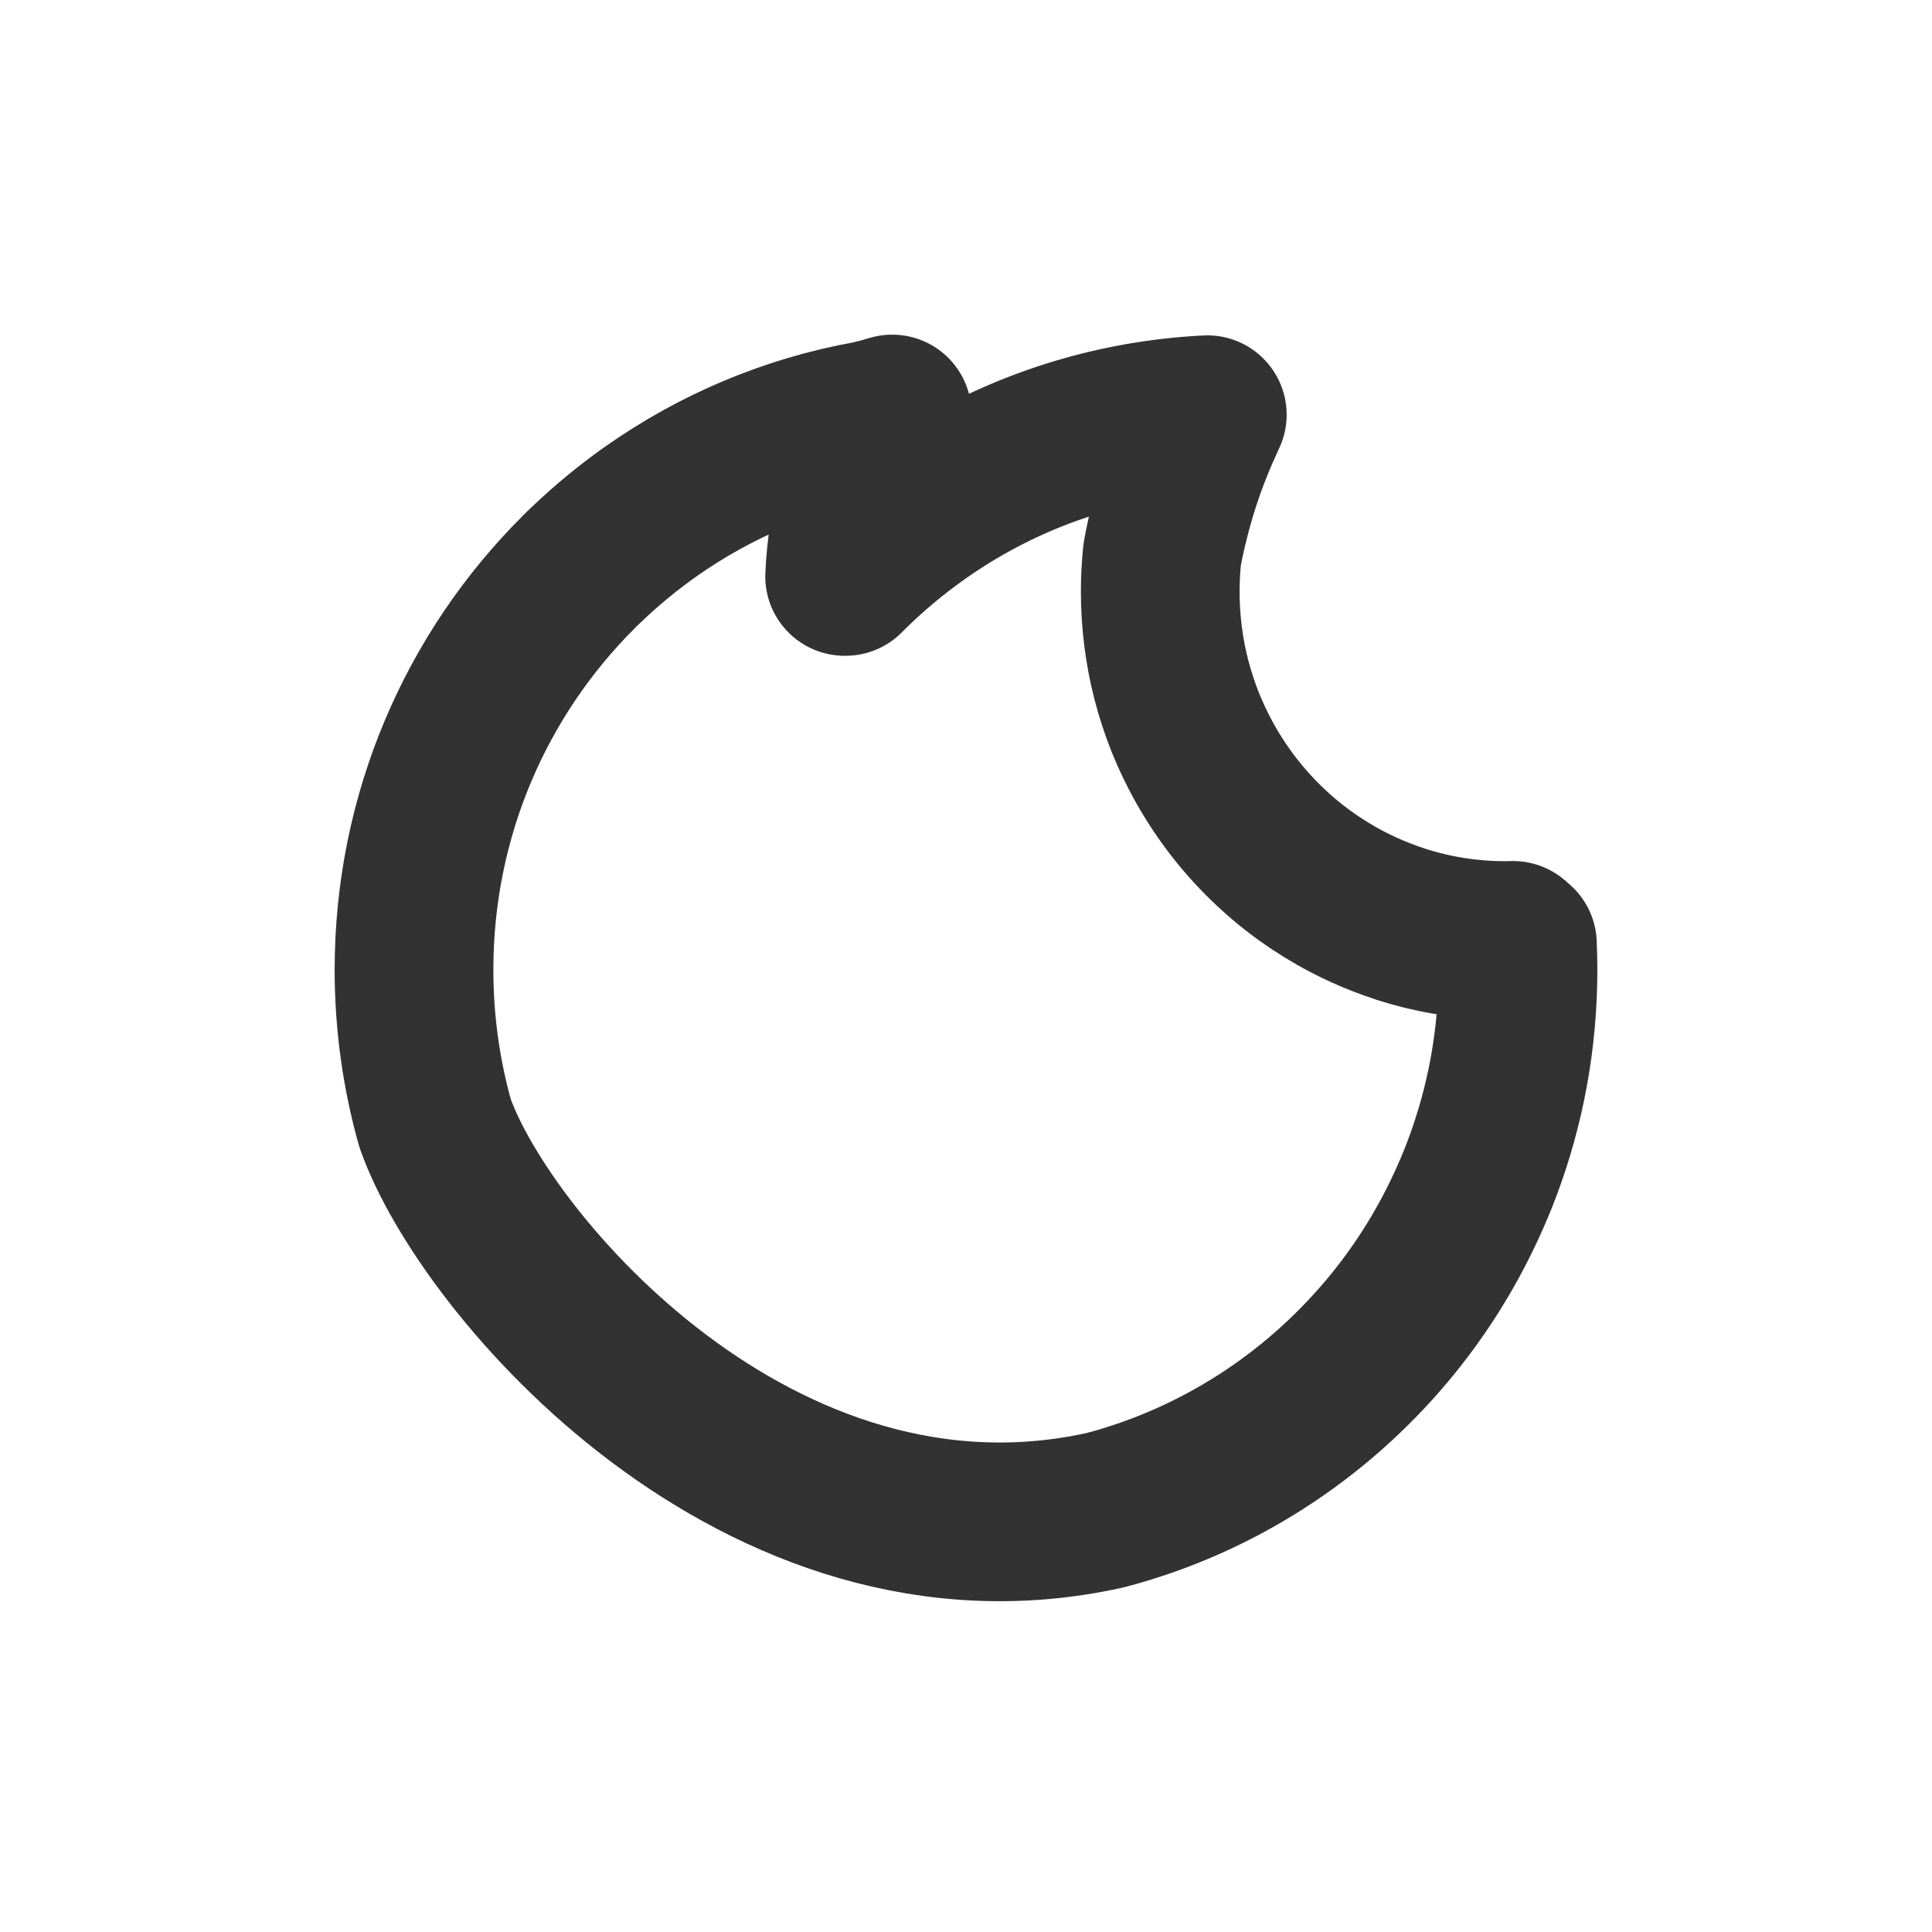
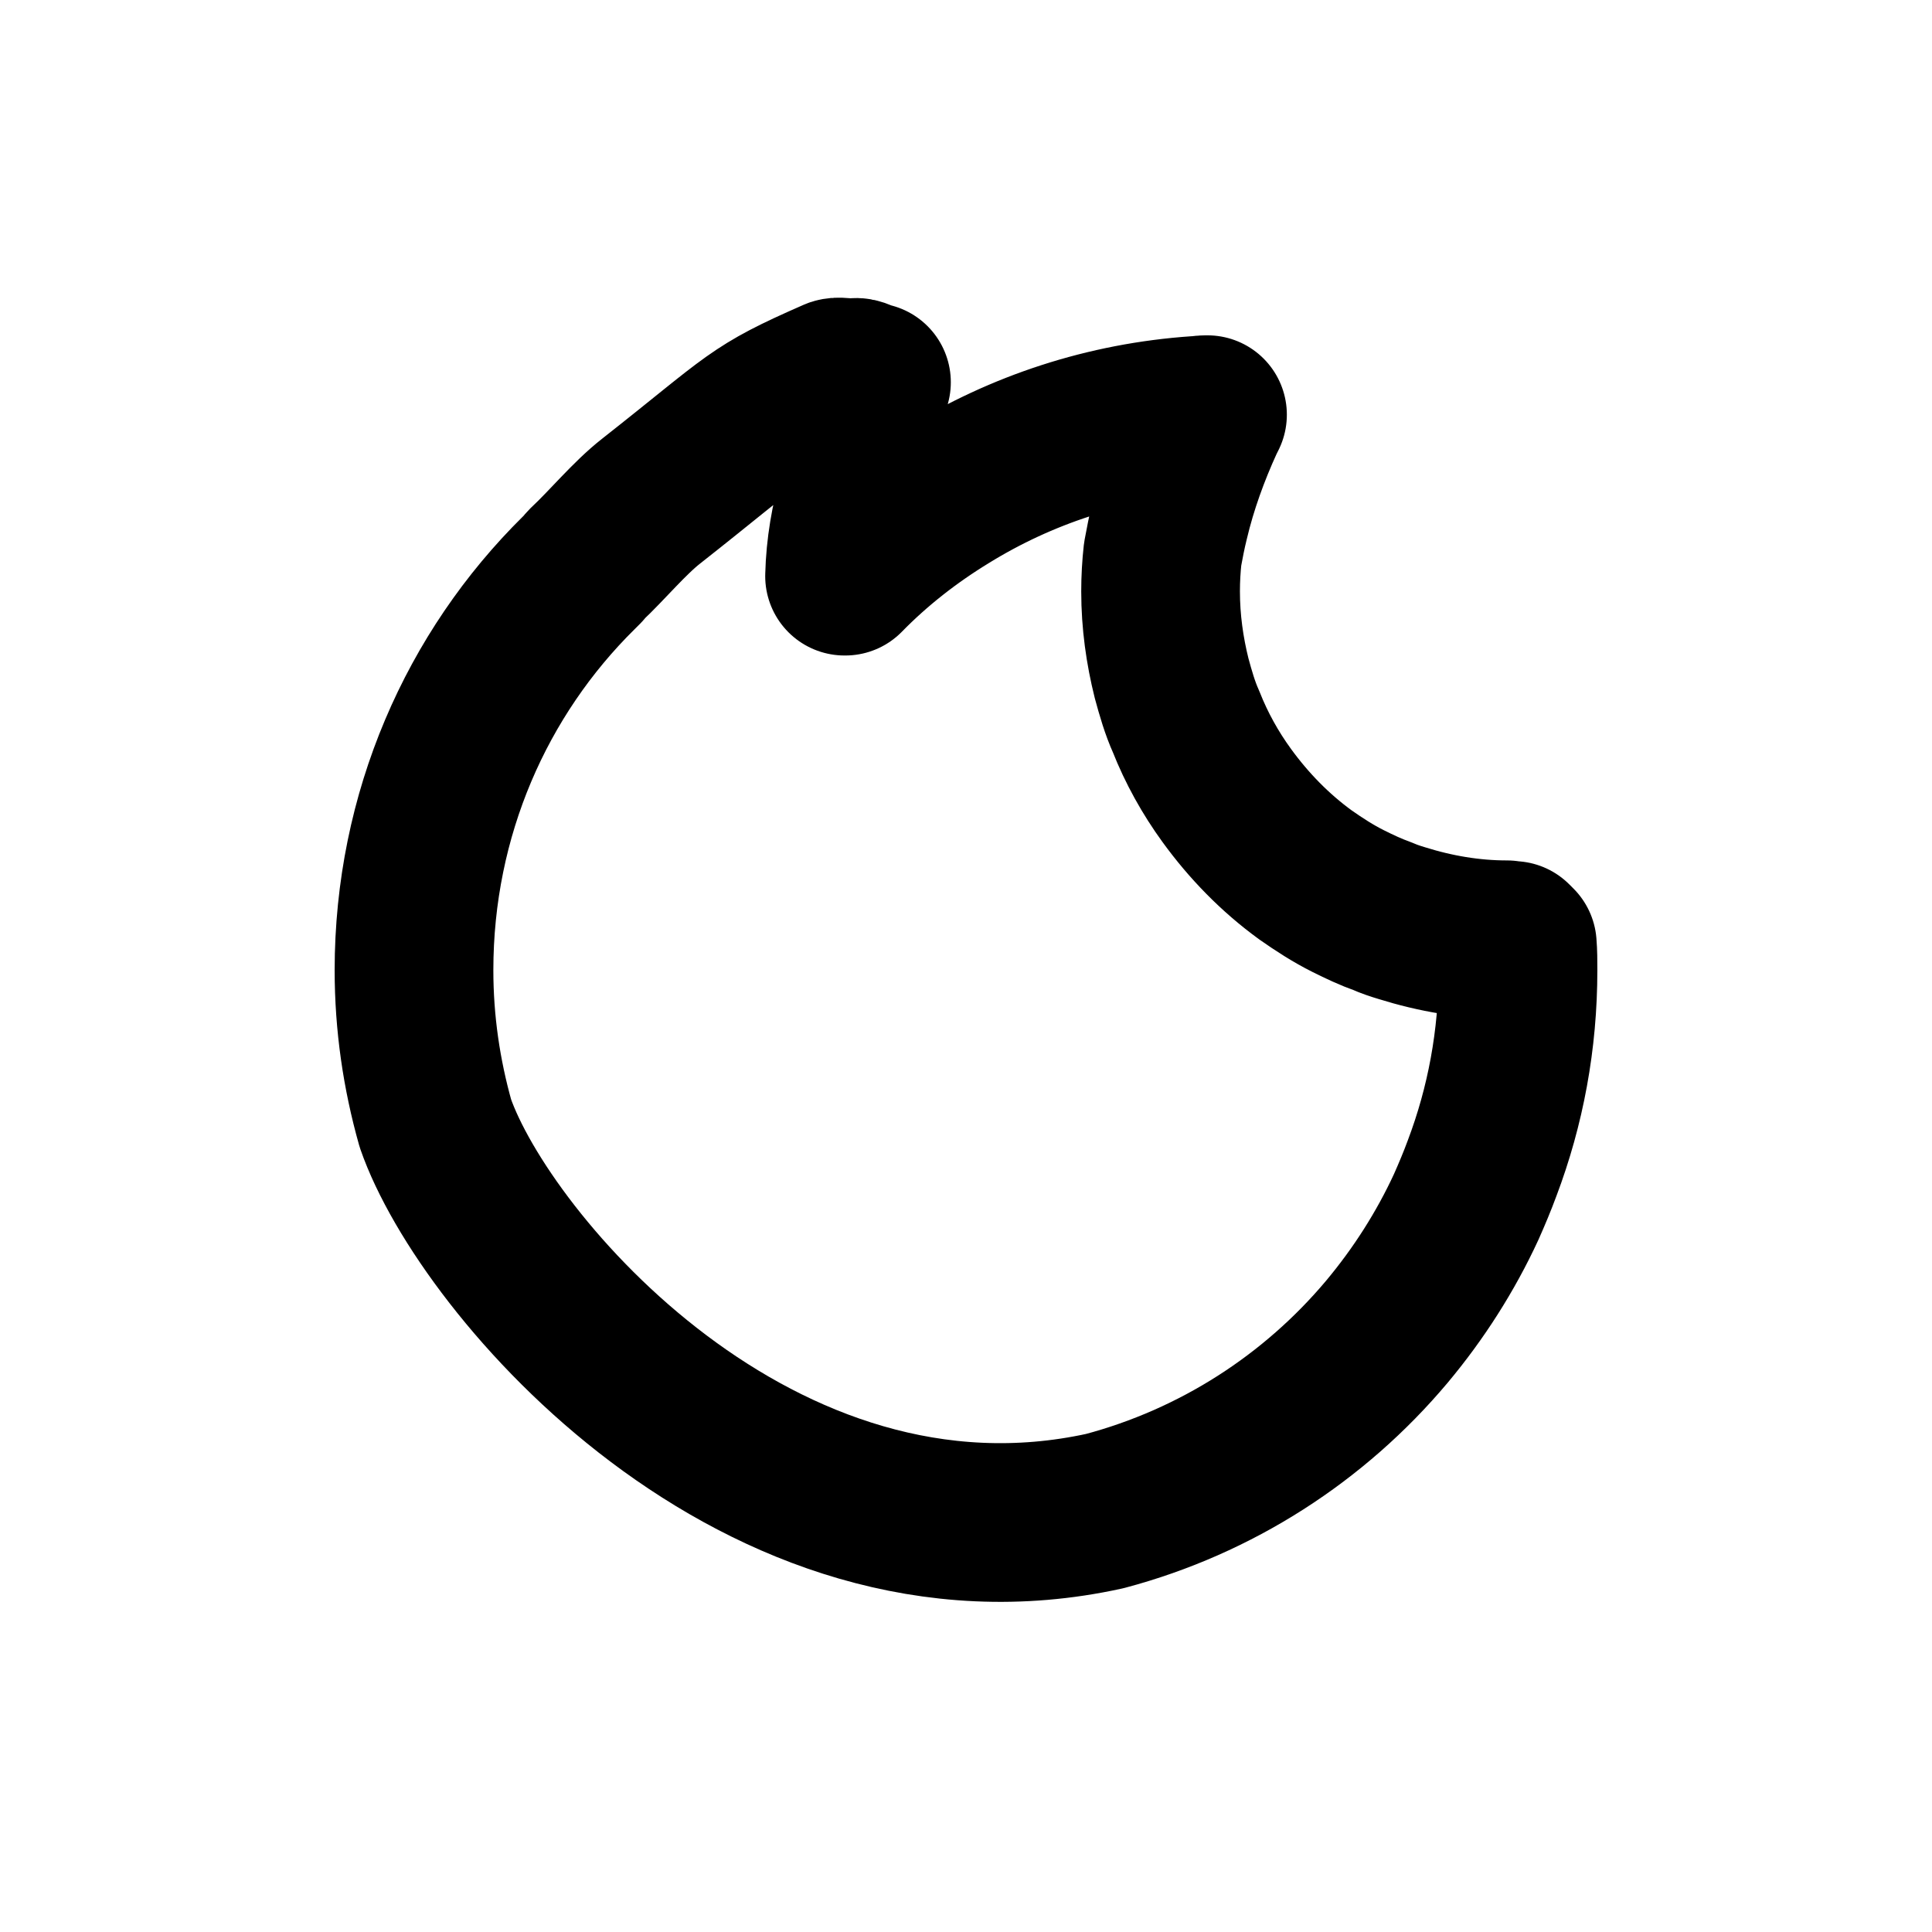
- <svg xmlns="http://www.w3.org/2000/svg" width="28" height="28" viewBox="0 0 28 28" fill="none">
-   <path d="M21.929 13.629C21.95 13.647 21.971 13.665 21.992 13.684H21.991C21.997 13.807 22 13.931 22 14.056C22 15.065 21.817 16.031 21.483 16.922C21.412 17.112 21.333 17.299 21.248 17.482C20.946 18.136 20.56 18.743 20.103 19.287C19.053 20.538 17.635 21.462 16.017 21.887C11 23 7.023 18.325 6.305 16.276C6.107 15.571 6 14.826 6 14.055C6 11.8 6.913 9.76 8.385 8.293C8.409 8.27 8.432 8.246 8.455 8.223L8.502 8.179C8.795 7.899 9.107 7.642 9.438 7.409C10.367 6.756 11.438 6.296 12.597 6.089C12.66 6.073 12.724 6.057 12.789 6.042C12.836 6.028 12.883 6.013 12.931 6L12.924 6.012C12.919 6.022 12.914 6.031 12.909 6.04C12.782 6.26 12.672 6.491 12.579 6.731C12.524 6.873 12.476 7.018 12.433 7.165C12.324 7.545 12.258 7.943 12.241 8.354H12.254C12.698 7.908 13.193 7.515 13.729 7.183C14.798 6.522 16.031 6.109 17.352 6.019C17.392 6.017 17.431 6.014 17.471 6.011C17.479 6.011 17.488 6.01 17.497 6.01L17.495 6.014L17.46 6.091C17.245 6.555 17.073 7.044 16.948 7.551C16.908 7.711 16.873 7.872 16.843 8.035C16.825 8.212 16.815 8.392 16.815 8.573C16.815 9.009 16.87 9.432 16.972 9.836C17.028 10.053 17.097 10.265 17.179 10.471C17.333 10.853 17.531 11.213 17.767 11.542C18.084 11.983 18.47 12.371 18.909 12.689C19.105 12.83 19.311 12.958 19.526 13.07C19.686 13.154 19.851 13.228 20.021 13.294C20.112 13.329 20.204 13.363 20.297 13.393C20.776 13.547 21.286 13.631 21.816 13.631C21.853 13.631 21.891 13.629 21.929 13.629Z" stroke="#323232" stroke-width="2.3" stroke-linecap="round" stroke-linejoin="round" />
+ <svg xmlns="http://www.w3.org/2000/svg" version="1.1" id="Layer_1" x="0px" y="0px" viewBox="0 0 28 28" style="enable-background:new 0 0 28 28;" xml:space="preserve">
+   <style type="text/css">
+ 	.st0{fill:none;stroke:#000000;stroke-width:2.3;stroke-linecap:round;stroke-linejoin:round;}
+ </style>
+   <path class="st0" d="M21.93,13.63c0.02,0.02,0.04,0.04,0.06,0.06h0C22,13.81,22,13.93,22,14.06c0,1.01-0.18,1.97-0.52,2.87  c-0.07,0.19-0.15,0.38-0.23,0.56c-0.3,0.65-0.69,1.26-1.15,1.81c-1.05,1.25-2.47,2.17-4.09,2.6C11,23,7.02,18.33,6.31,16.28  C6.11,15.57,6,14.83,6,14.06c0-2.26,0.91-4.3,2.39-5.76c0.02-0.02,0.05-0.05,0.07-0.07C8.47,8.21,8.49,8.19,8.5,8.18  C8.8,7.9,9.12,7.51,9.44,7.26C10.99,6.04,10.9,6,12.11,5.47c0.06-0.02,0.23,0.02,0.29,0c0.05-0.01,0.18,0.08,0.23,0.07l-0.01,0.01  c-0.01,0.01-0.01,0.02-0.02,0.03c-0.13,0.22-0.09,0.86-0.18,1.1c-0.05,0.14,0.05,0.33,0.01,0.48c-0.11,0.38-0.18,0.78-0.19,1.19  h0.01c0.44-0.45,0.94-0.84,1.48-1.17c1.07-0.66,2.3-1.07,3.62-1.16c0.04,0,0.08-0.01,0.12-0.01c0.01,0,0.02,0,0.03,0l0,0l-0.04,0.08  c-0.21,0.46-0.39,0.95-0.51,1.46c-0.04,0.16-0.07,0.32-0.1,0.48c-0.02,0.18-0.03,0.36-0.03,0.54c0,0.44,0.06,0.86,0.16,1.26  c0.06,0.22,0.12,0.43,0.21,0.63c0.15,0.38,0.35,0.74,0.59,1.07c0.32,0.44,0.7,0.83,1.14,1.15c0.2,0.14,0.4,0.27,0.62,0.38  c0.16,0.08,0.33,0.16,0.5,0.22c0.09,0.04,0.18,0.07,0.28,0.1c0.48,0.15,0.99,0.24,1.52,0.24C21.85,13.63,21.89,13.63,21.93,13.63z" />
</svg>
